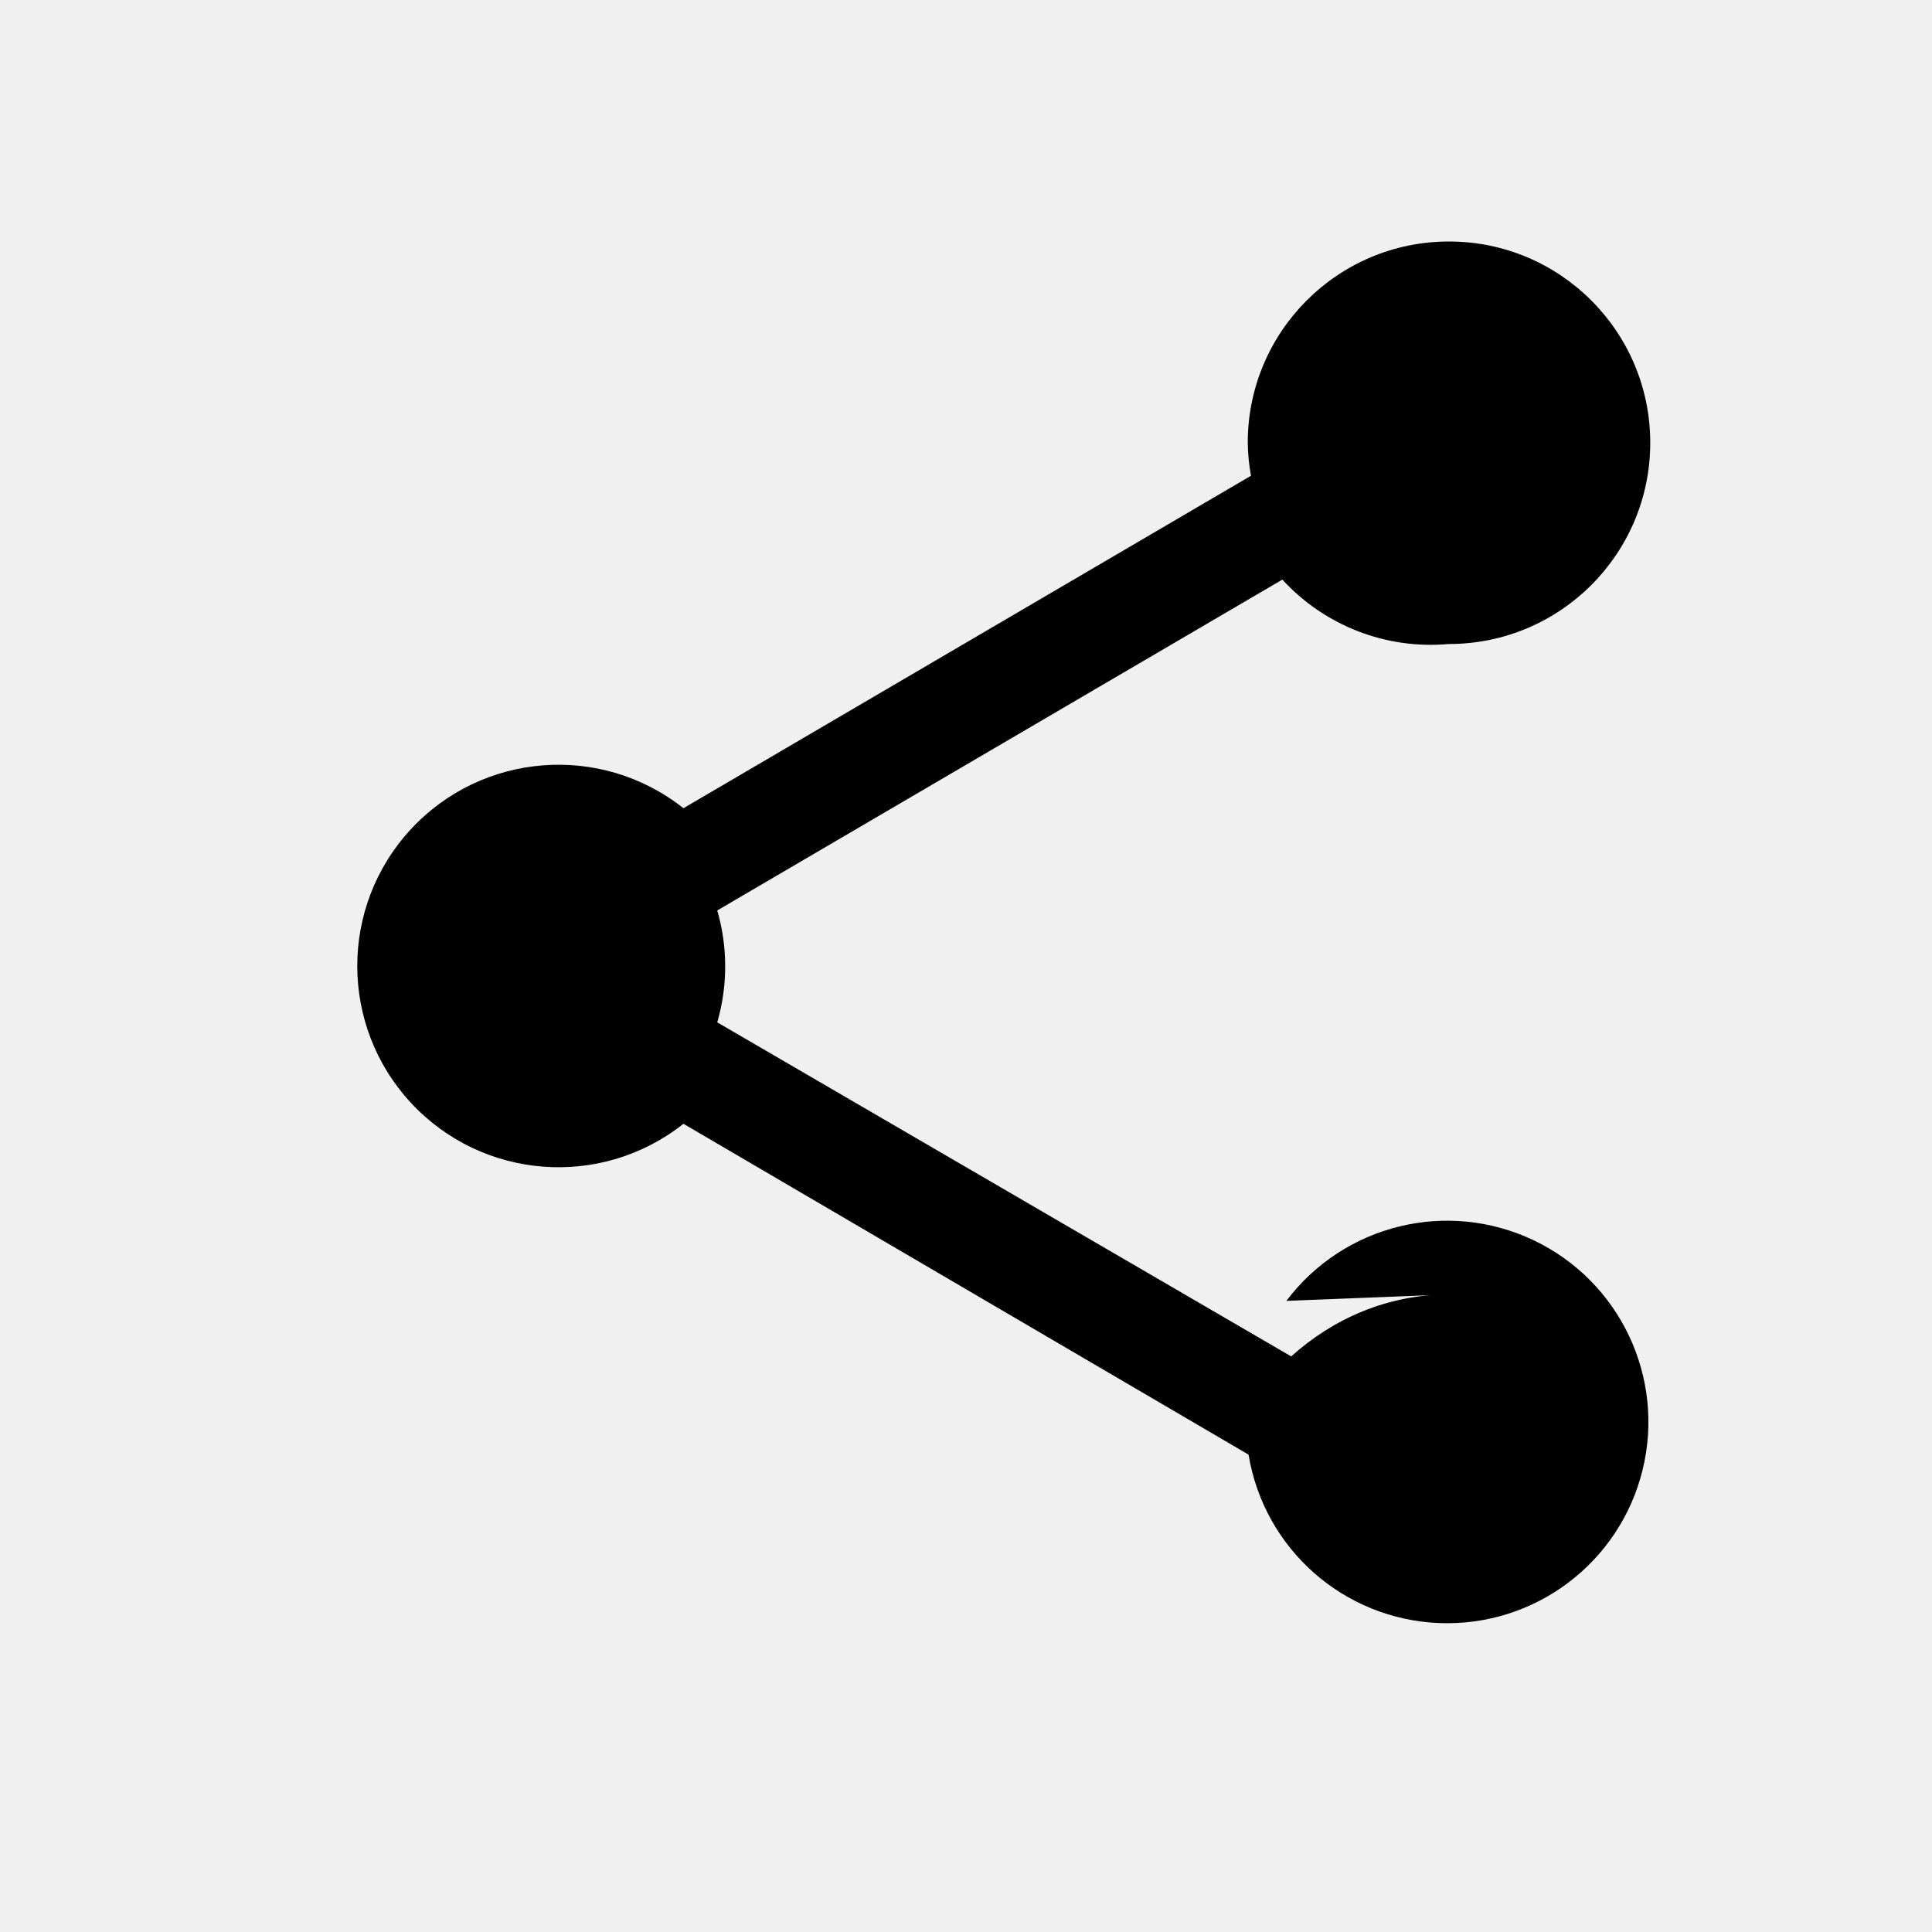
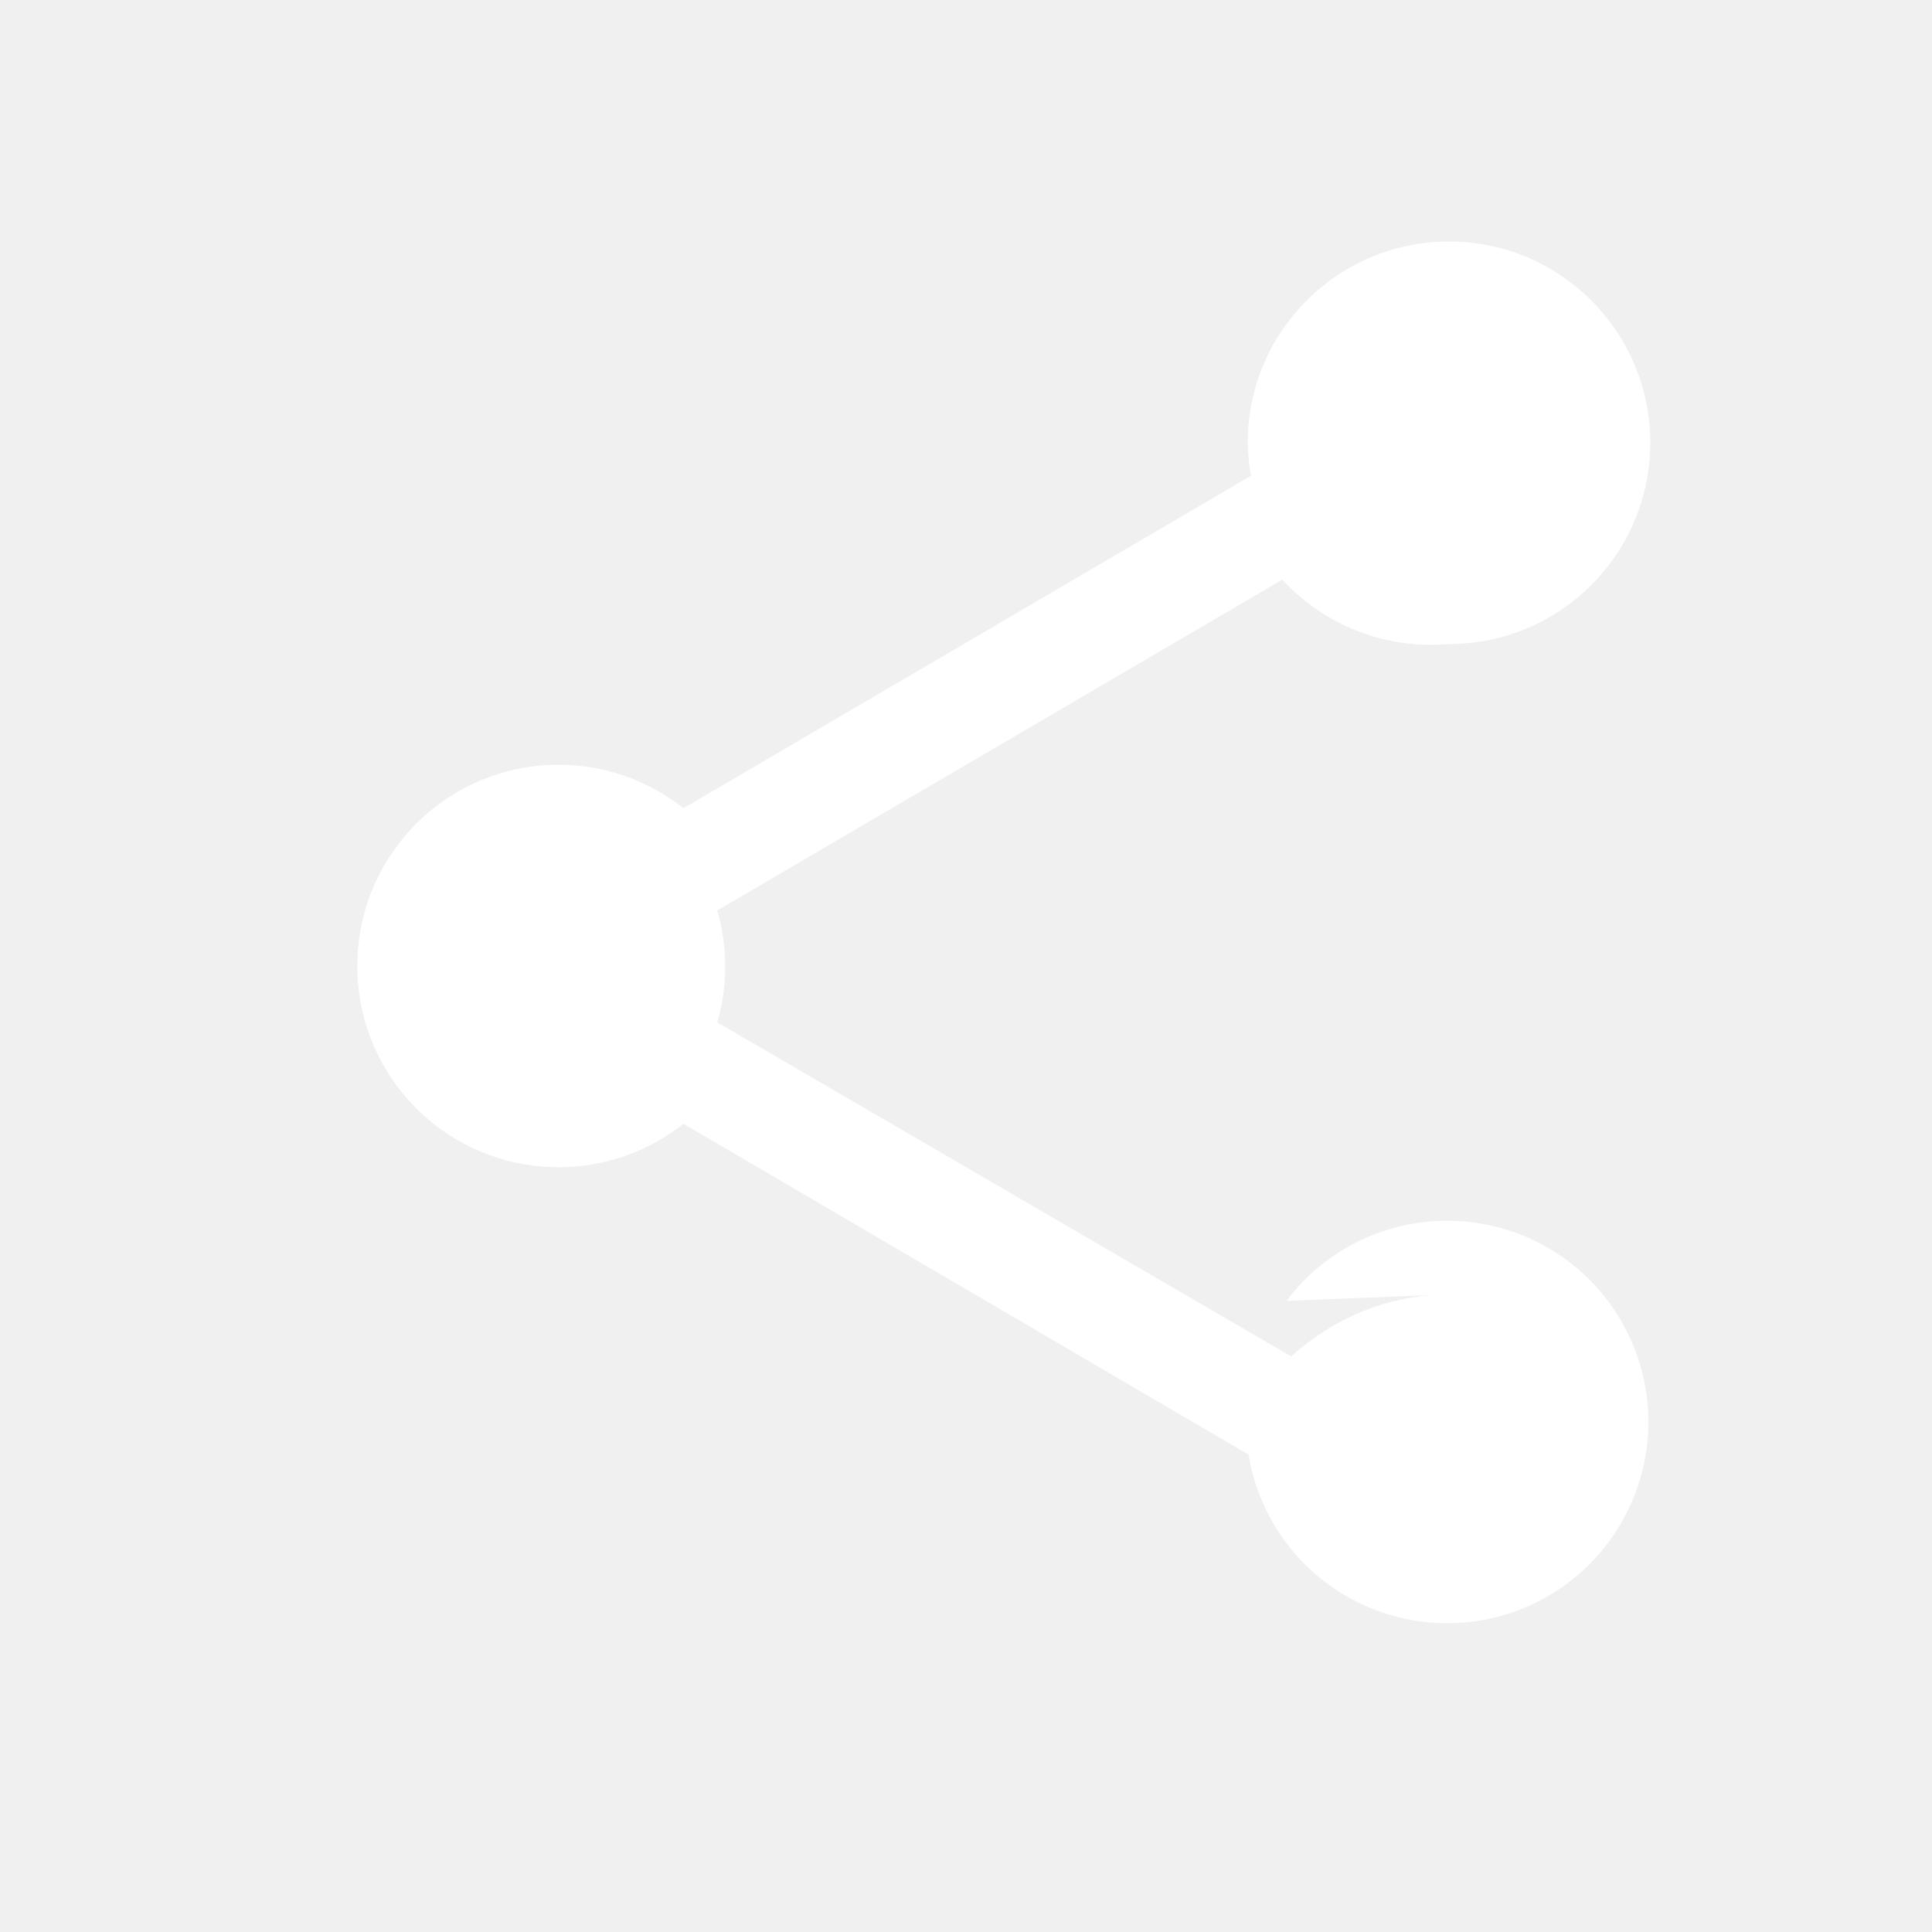
- <svg xmlns="http://www.w3.org/2000/svg" fill="currentColor" viewBox="0 0 24 24">
+ <svg xmlns="http://www.w3.org/2000/svg" fill="#ffffff" viewBox="0 0 24 24">
  <path d="M18 16.08c-.76 0-1.44.3-1.96.77L8.91 12.7a2.5 2.5 0 000-1.39l7.02-4.11A2.5 2.5 0 0018 8a2.5 2.5 0 10-2.5-2.5 2.5 2.5 0 00.04.41l-7.05 4.13a2.5 2.5 0 100 3.92l7.02 4.11a2.5 2.5 0 10.47-1.91z" />
</svg>
